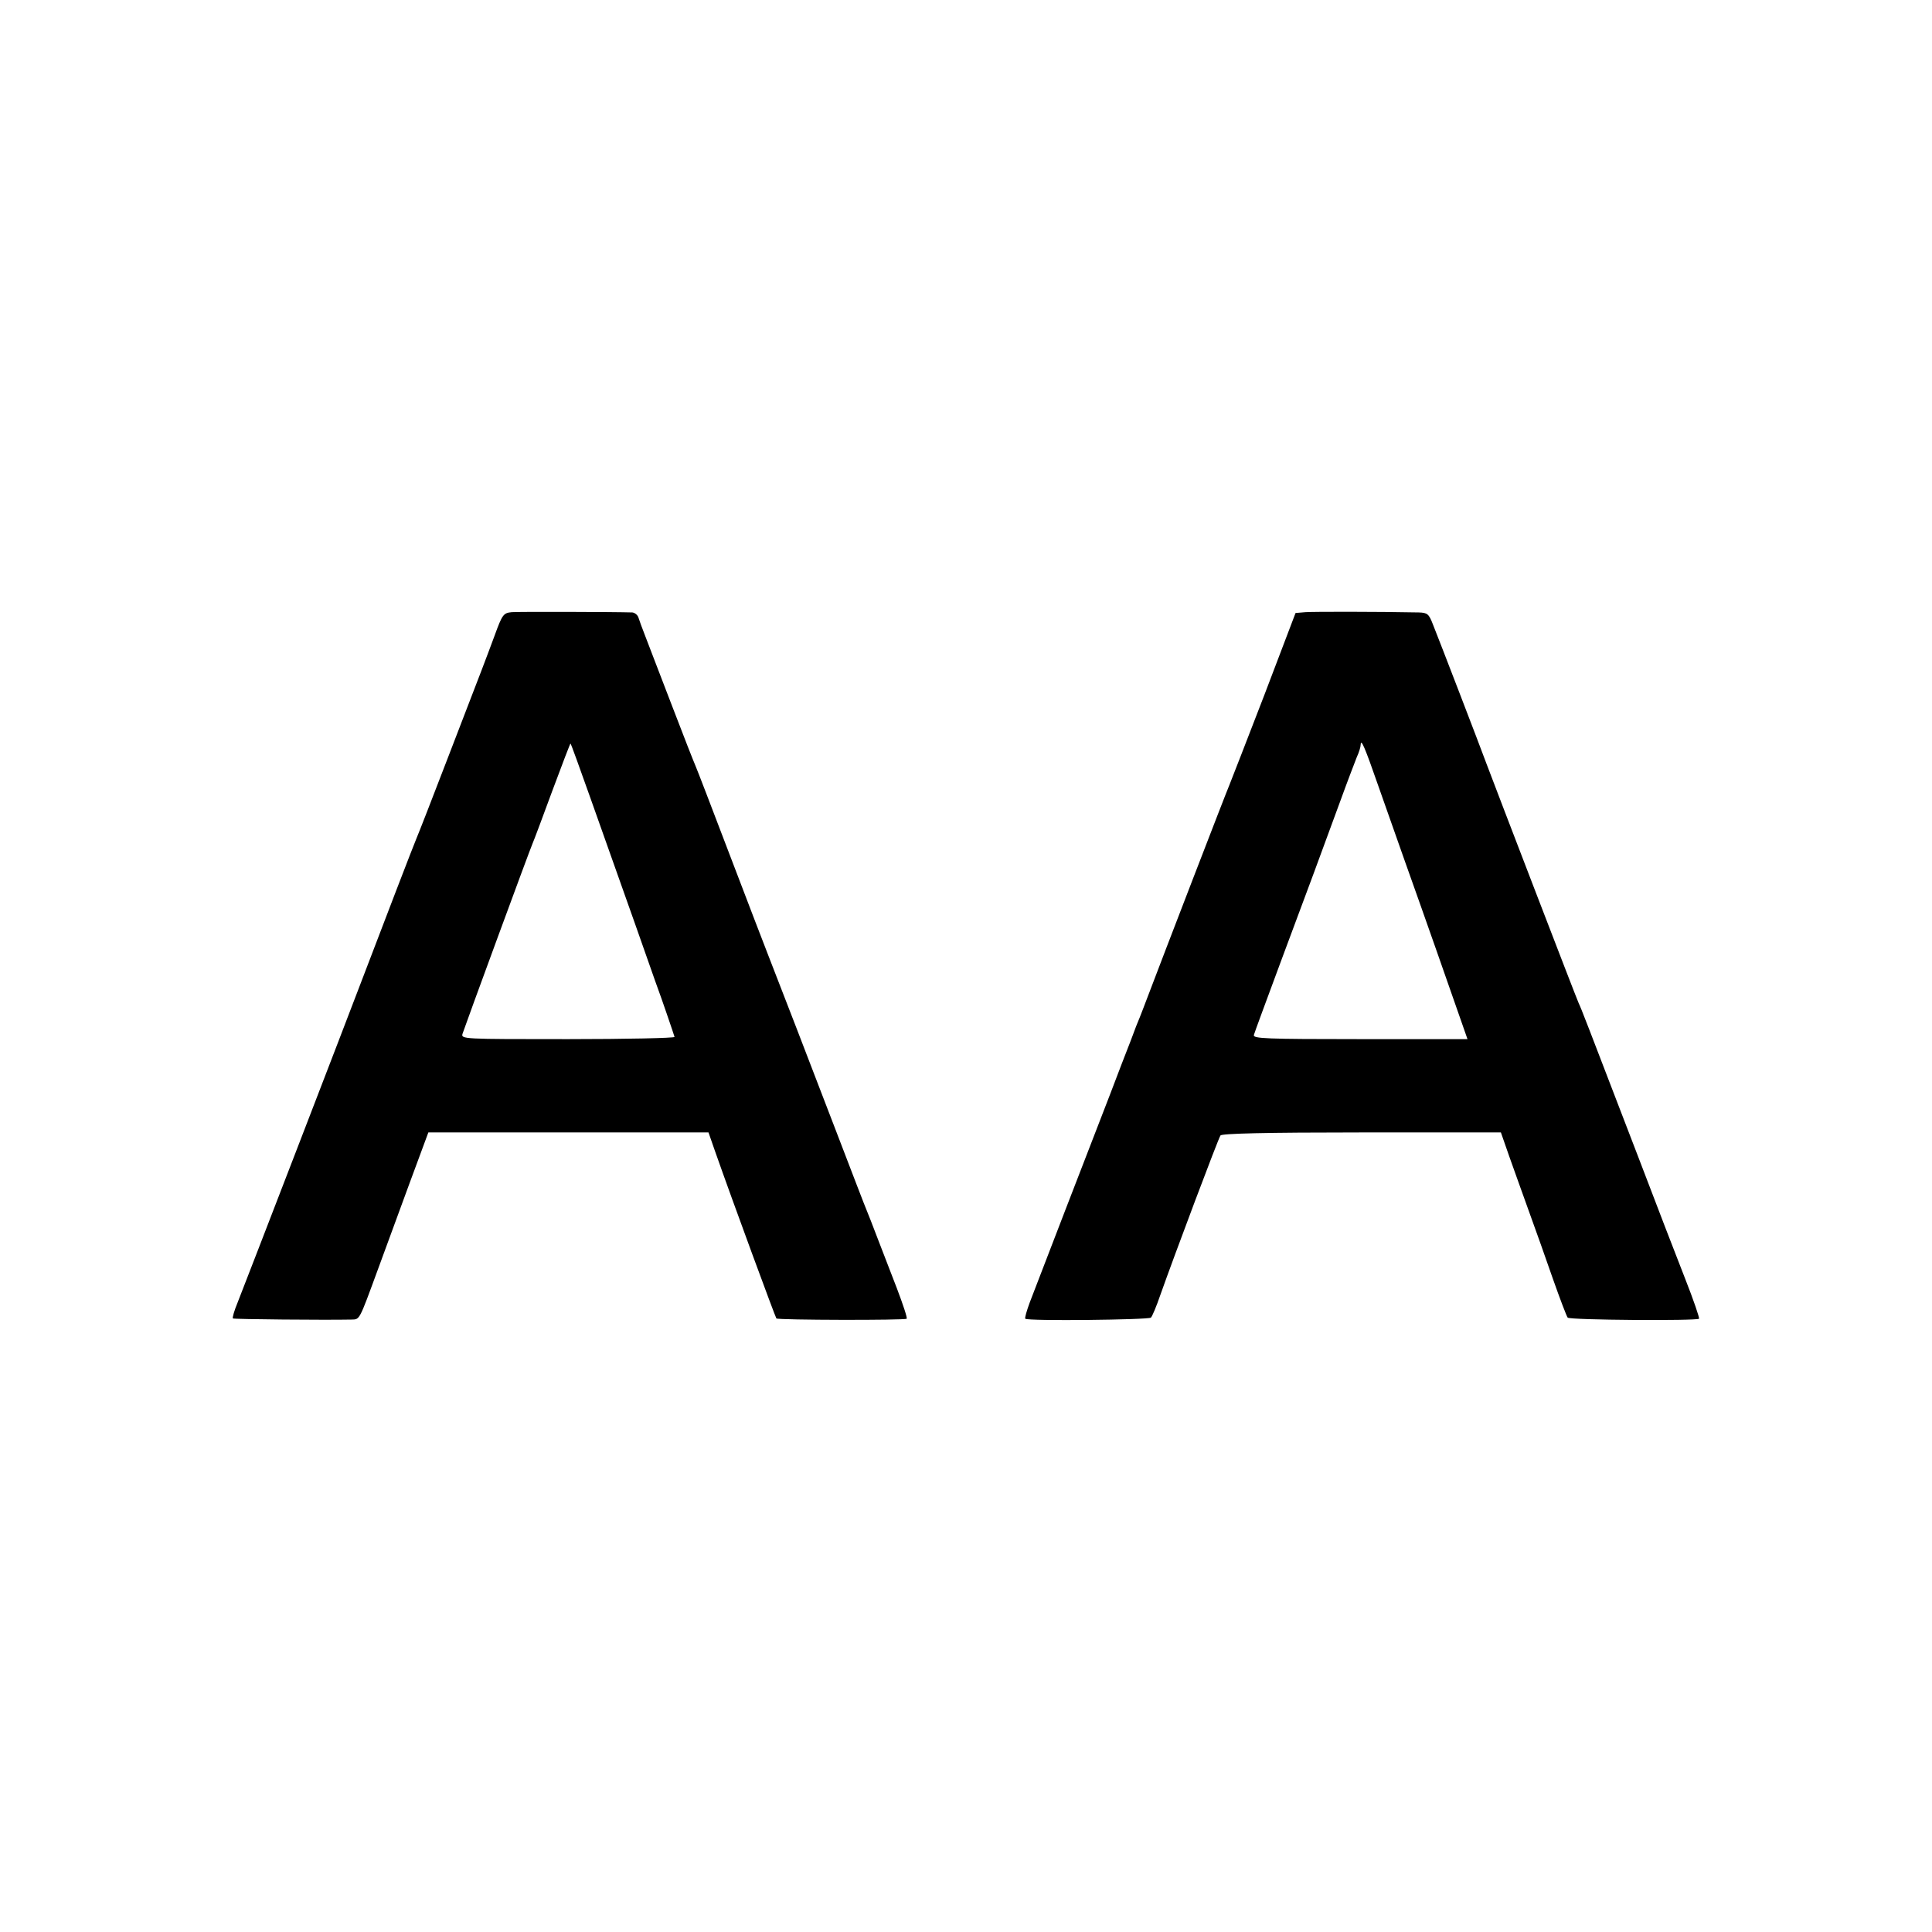
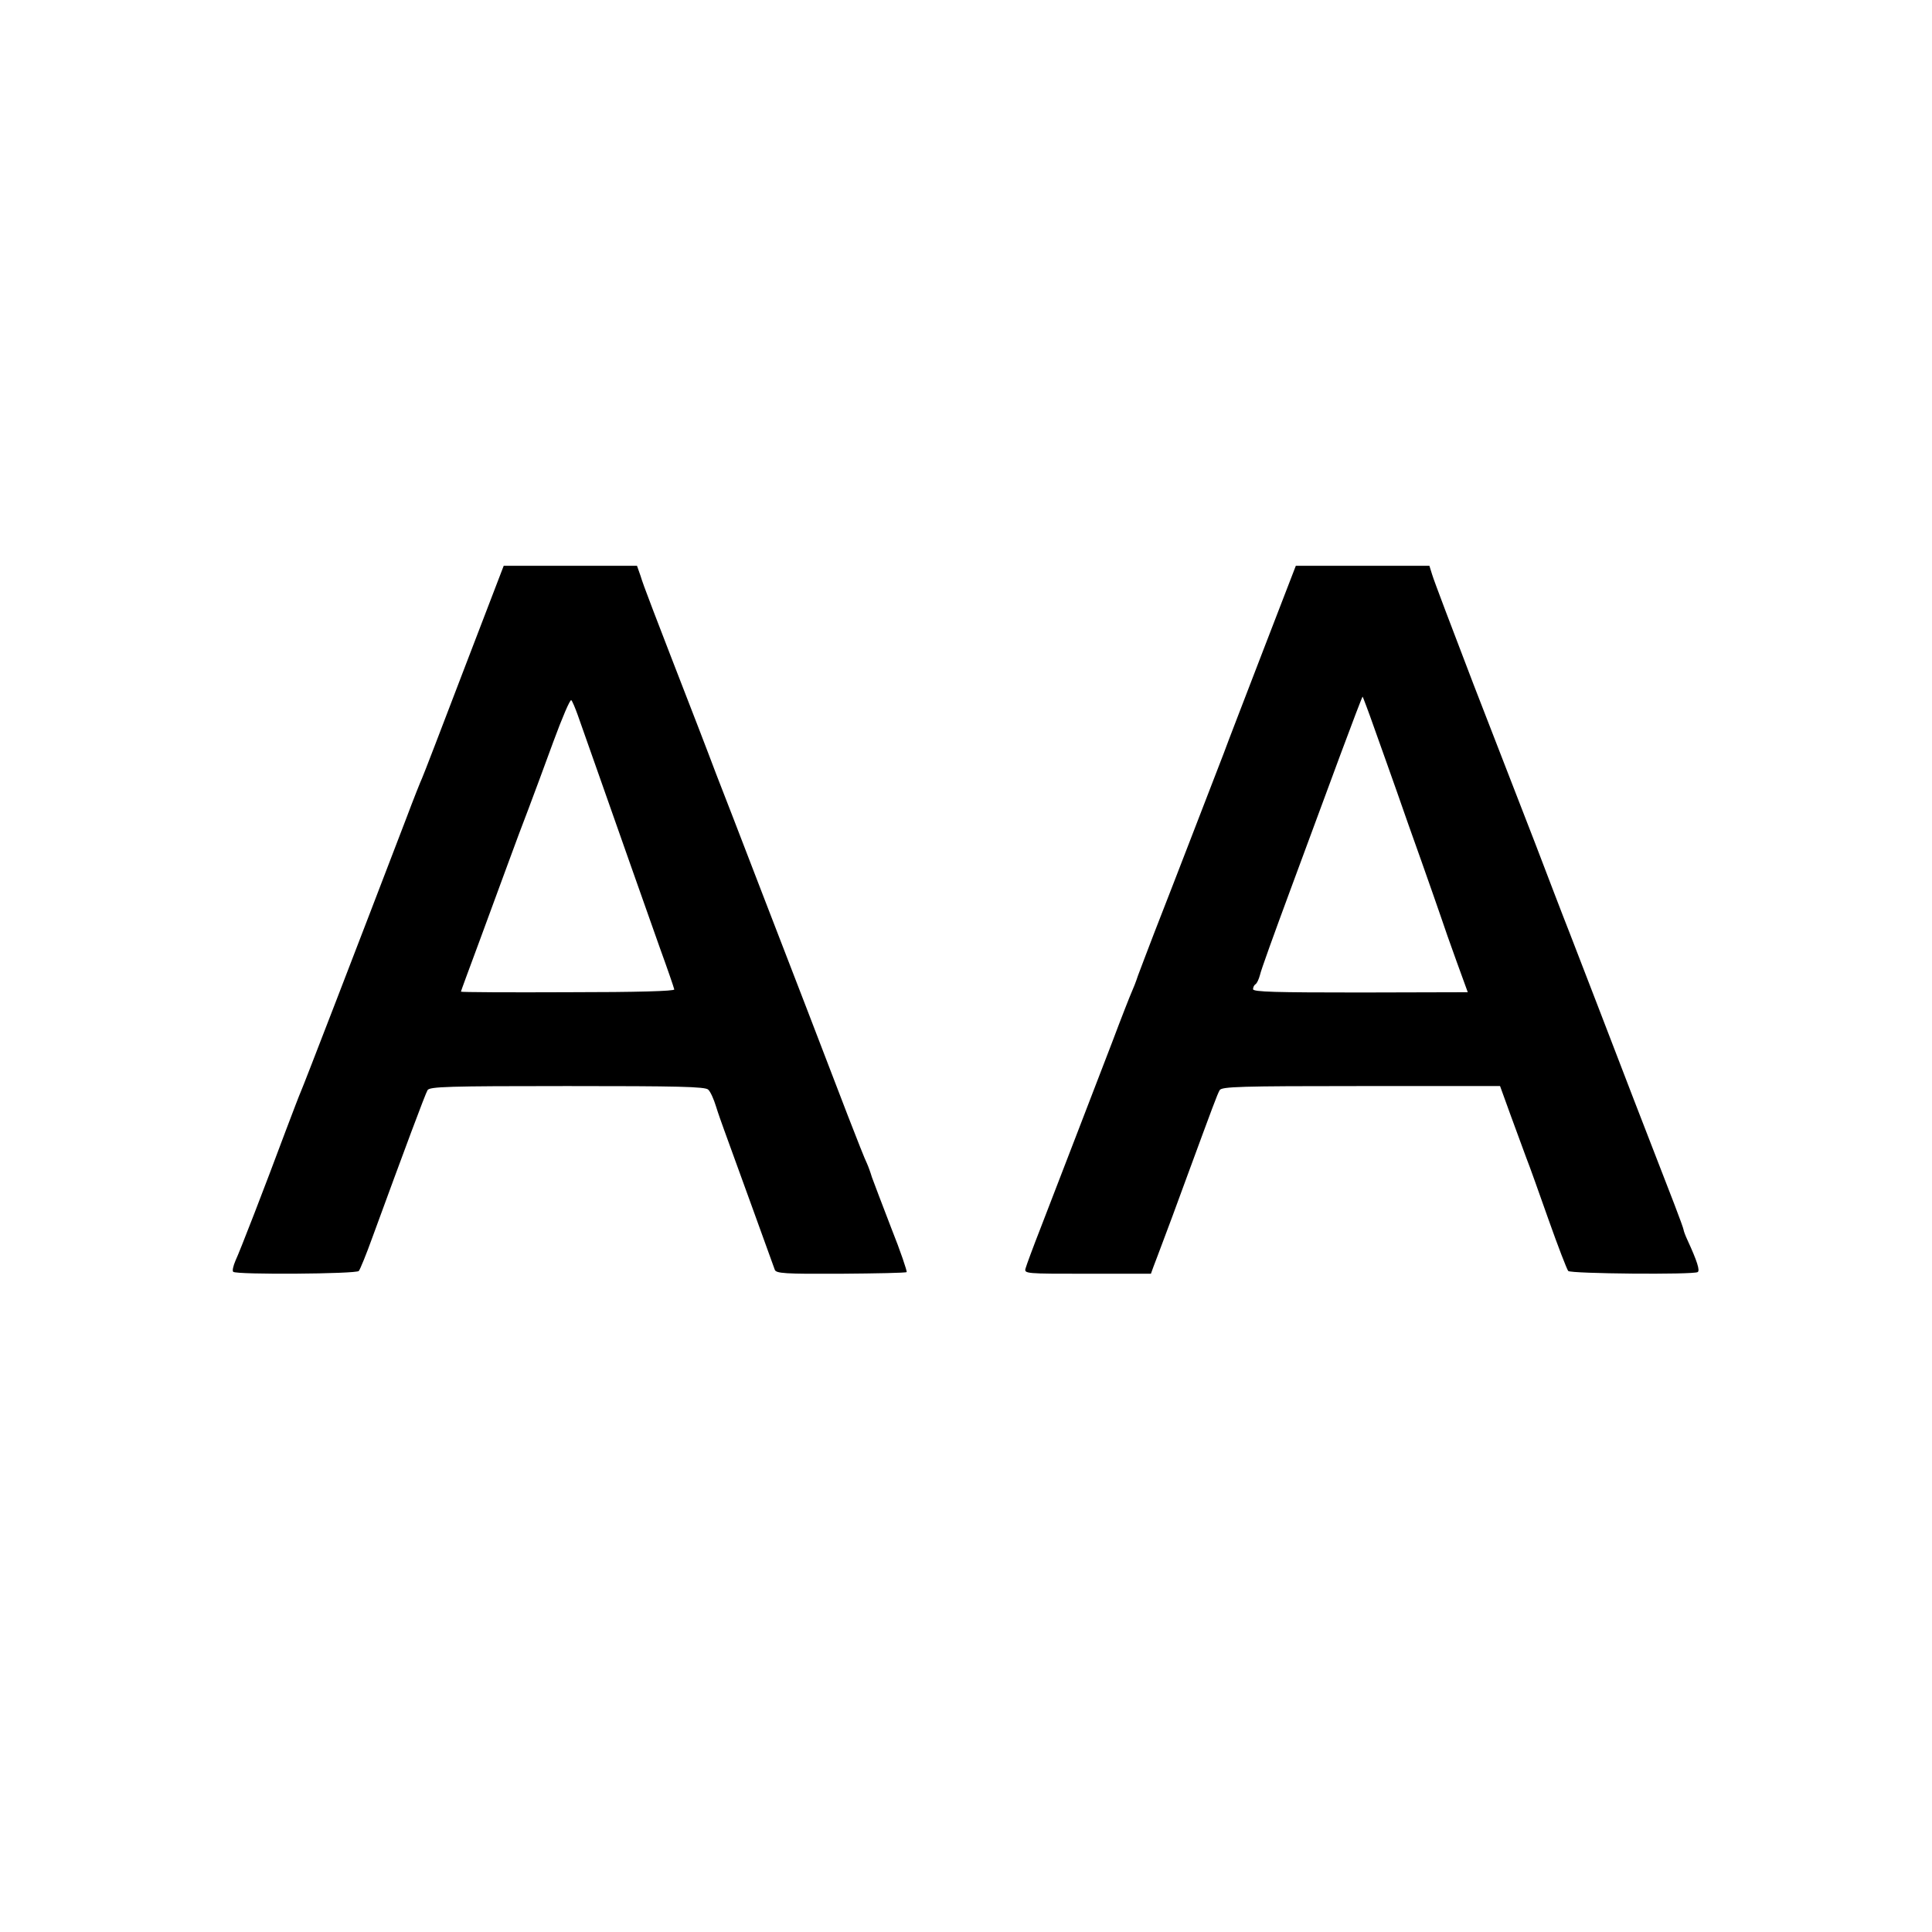
<svg xmlns="http://www.w3.org/2000/svg" version="1.0" width="700pt" height="700pt" viewBox="0 0 700 700" preserveAspectRatio="xMidYMid meet">
  <g transform="translate(0,700) scale(0.1,-0.1)" fill="#000000" stroke="none">
-     <path d="M1854 4782 c-30 -3 -34 -8 -62 -85 -35 -94 -34 -92 -171 -447 -56 -146 -106 -274 -111 -285 -8 -18 -123 -317 -206 -535 -40 -106 -414 -1076 -443 -1149 -12 -29 -20 -56 -17 -58 3 -3 336 -6 429 -4 31 1 27 -7 96 181 27 74 79 216 116 316 l67 181 508 0 507 0 23 -66 c66 -188 219 -603 223 -608 7 -6 466 -7 472 -1 3 3 -13 51 -35 109 -22 57 -54 140 -71 184 -17 44 -34 89 -39 100 -5 11 -54 139 -110 285 -104 271 -203 528 -245 635 -13 33 -76 197 -140 365 -64 168 -120 314 -125 325 -5 11 -44 110 -86 220 -42 110 -86 223 -96 250 -11 28 -22 58 -25 68 -3 9 -13 17 -22 18 -62 2 -412 3 -437 1z m285 -673 c123 -346 232 -654 235 -664 2 -5 6 -17 9 -25 10 -26 59 -169 61 -177 0 -4 -173 -8 -386 -8 -384 0 -388 0 -382 20 9 28 243 665 254 690 5 11 37 97 72 192 35 94 64 170 65 169 2 -1 34 -90 72 -197z" />
-     <path d="M4730 4782 l-36 -3 -113 -297 c-63 -163 -120 -310 -127 -327 -11 -25 -238 -614 -299 -775 -9 -25 -21 -54 -25 -65 -5 -11 -20 -49 -33 -85 -14 -36 -48 -123 -75 -195 -67 -172 -265 -686 -291 -754 -11 -30 -19 -57 -16 -59 8 -9 447 -4 455 4 5 5 20 41 33 79 52 147 211 570 219 581 5 7 161 11 512 11 l504 0 30 -86 c17 -47 49 -138 72 -201 23 -63 62 -173 87 -245 25 -71 49 -134 53 -139 9 -9 467 -12 476 -4 2 3 -20 68 -50 144 -30 76 -107 276 -171 444 -194 505 -205 534 -215 555 -10 22 -300 777 -335 870 -25 68 -167 437 -193 502 -15 39 -20 43 -52 44 -150 3 -381 3 -410 1z m263 -627 c25 -71 69 -195 97 -275 75 -210 167 -473 199 -565 l28 -80 -389 0 c-341 0 -389 2 -385 15 2 8 48 132 101 275 101 270 136 365 213 575 25 69 52 139 59 157 8 17 14 37 14 45 1 24 16 -12 63 -147z" />
+     <path d="M1680 4572 c-79 -207 -147 -384 -151 -392 -4 -8 -30 -73 -57 -145 -175 -457 -374 -973 -382 -990 -5 -11 -29 -74 -54 -140 -79 -212 -167 -439 -183 -473 -8 -19 -12 -36 -8 -40 11 -11 446 -8 455 3 5 6 27 60 49 121 116 317 192 521 200 534 7 13 74 15 506 15 399 0 501 -2 511 -13 8 -7 20 -34 28 -60 8 -26 22 -65 30 -87 33 -90 178 -491 183 -505 4 -14 36 -16 238 -15 129 1 237 3 240 6 2 3 -22 75 -56 160 -33 85 -64 168 -70 184 -5 17 -13 39 -18 50 -6 11 -37 90 -70 175 -127 331 -168 438 -308 800 -79 206 -155 402 -168 435 -12 33 -41 107 -63 165 -169 436 -201 519 -211 553 l-13 37 -241 0 -242 0 -145 -378z m413 -162 c19 -53 113 -321 192 -545 31 -88 79 -223 106 -300 28 -77 51 -144 52 -150 1 -6 -133 -10 -385 -10 -214 -1 -388 0 -388 2 0 2 30 83 66 180 36 98 84 228 106 288 22 61 55 148 73 195 18 47 58 156 90 243 32 87 61 155 65 150 4 -4 14 -28 23 -53z" />
+     <path d="M4575 4639 c-66 -172 -130 -337 -141 -368 -23 -59 -176 -457 -252 -651 -24 -63 -51 -133 -59 -155 -7 -22 -18 -49 -23 -60 -5 -11 -37 -92 -70 -180 -64 -166 -176 -458 -260 -675 -27 -69 -51 -134 -54 -145 -6 -20 -1 -20 224 -20 l230 0 9 25 c5 14 21 54 34 90 14 36 53 142 87 235 95 258 110 299 119 315 7 13 75 15 512 15 l504 0 38 -105 c21 -58 47 -127 57 -155 11 -27 47 -129 81 -225 34 -96 66 -179 71 -185 9 -10 453 -14 469 -4 9 5 -2 40 -37 116 -8 17 -14 34 -14 37 0 3 -15 45 -34 94 -19 48 -84 218 -146 377 -114 297 -155 403 -233 605 -25 63 -81 210 -125 325 -45 116 -145 374 -223 575 -77 201 -145 380 -150 398 l-10 32 -242 0 -242 0 -120 -311z m405 -279 c23 -63 58 -164 80 -225 21 -60 61 -175 90 -255 28 -80 60 -170 70 -200 10 -30 36 -105 58 -165 l40 -110 -389 -1 c-306 0 -389 2 -389 12 0 7 4 15 9 18 5 3 12 18 16 33 3 16 53 154 110 308 57 154 139 375 182 492 43 116 79 210 80 209 1 -1 21 -53 43 -116z" />
  </g>
</svg>
